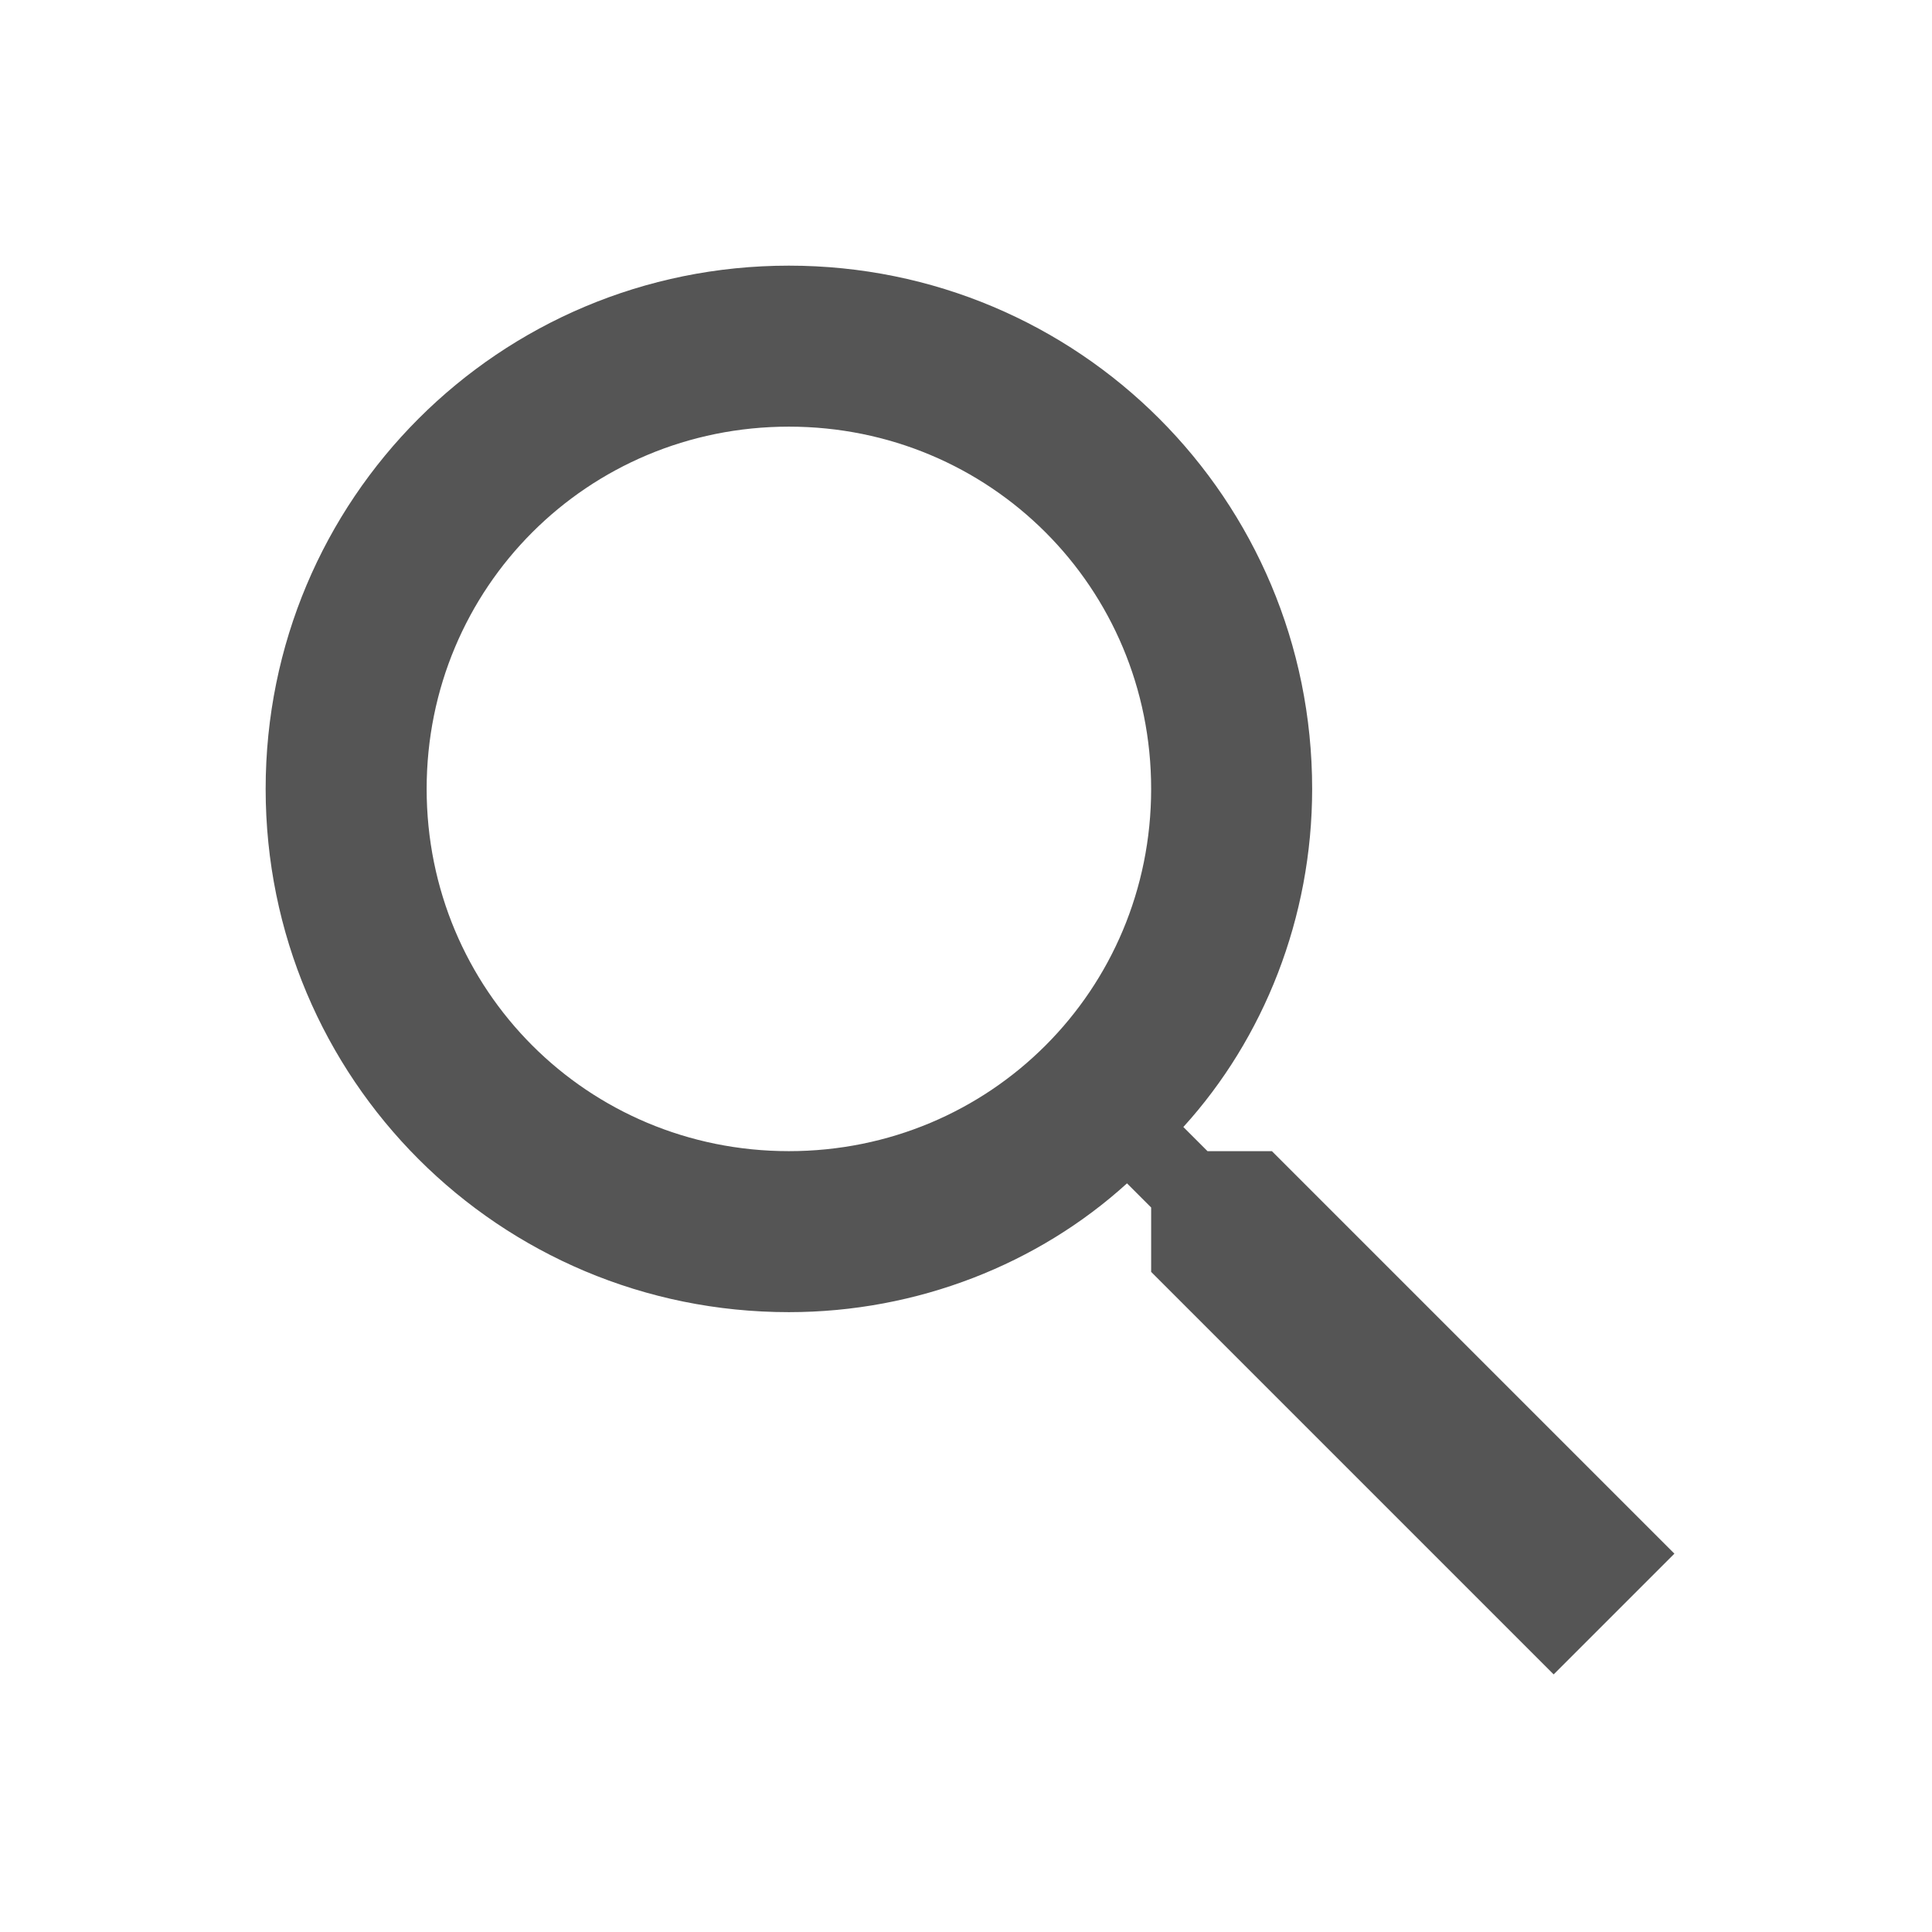
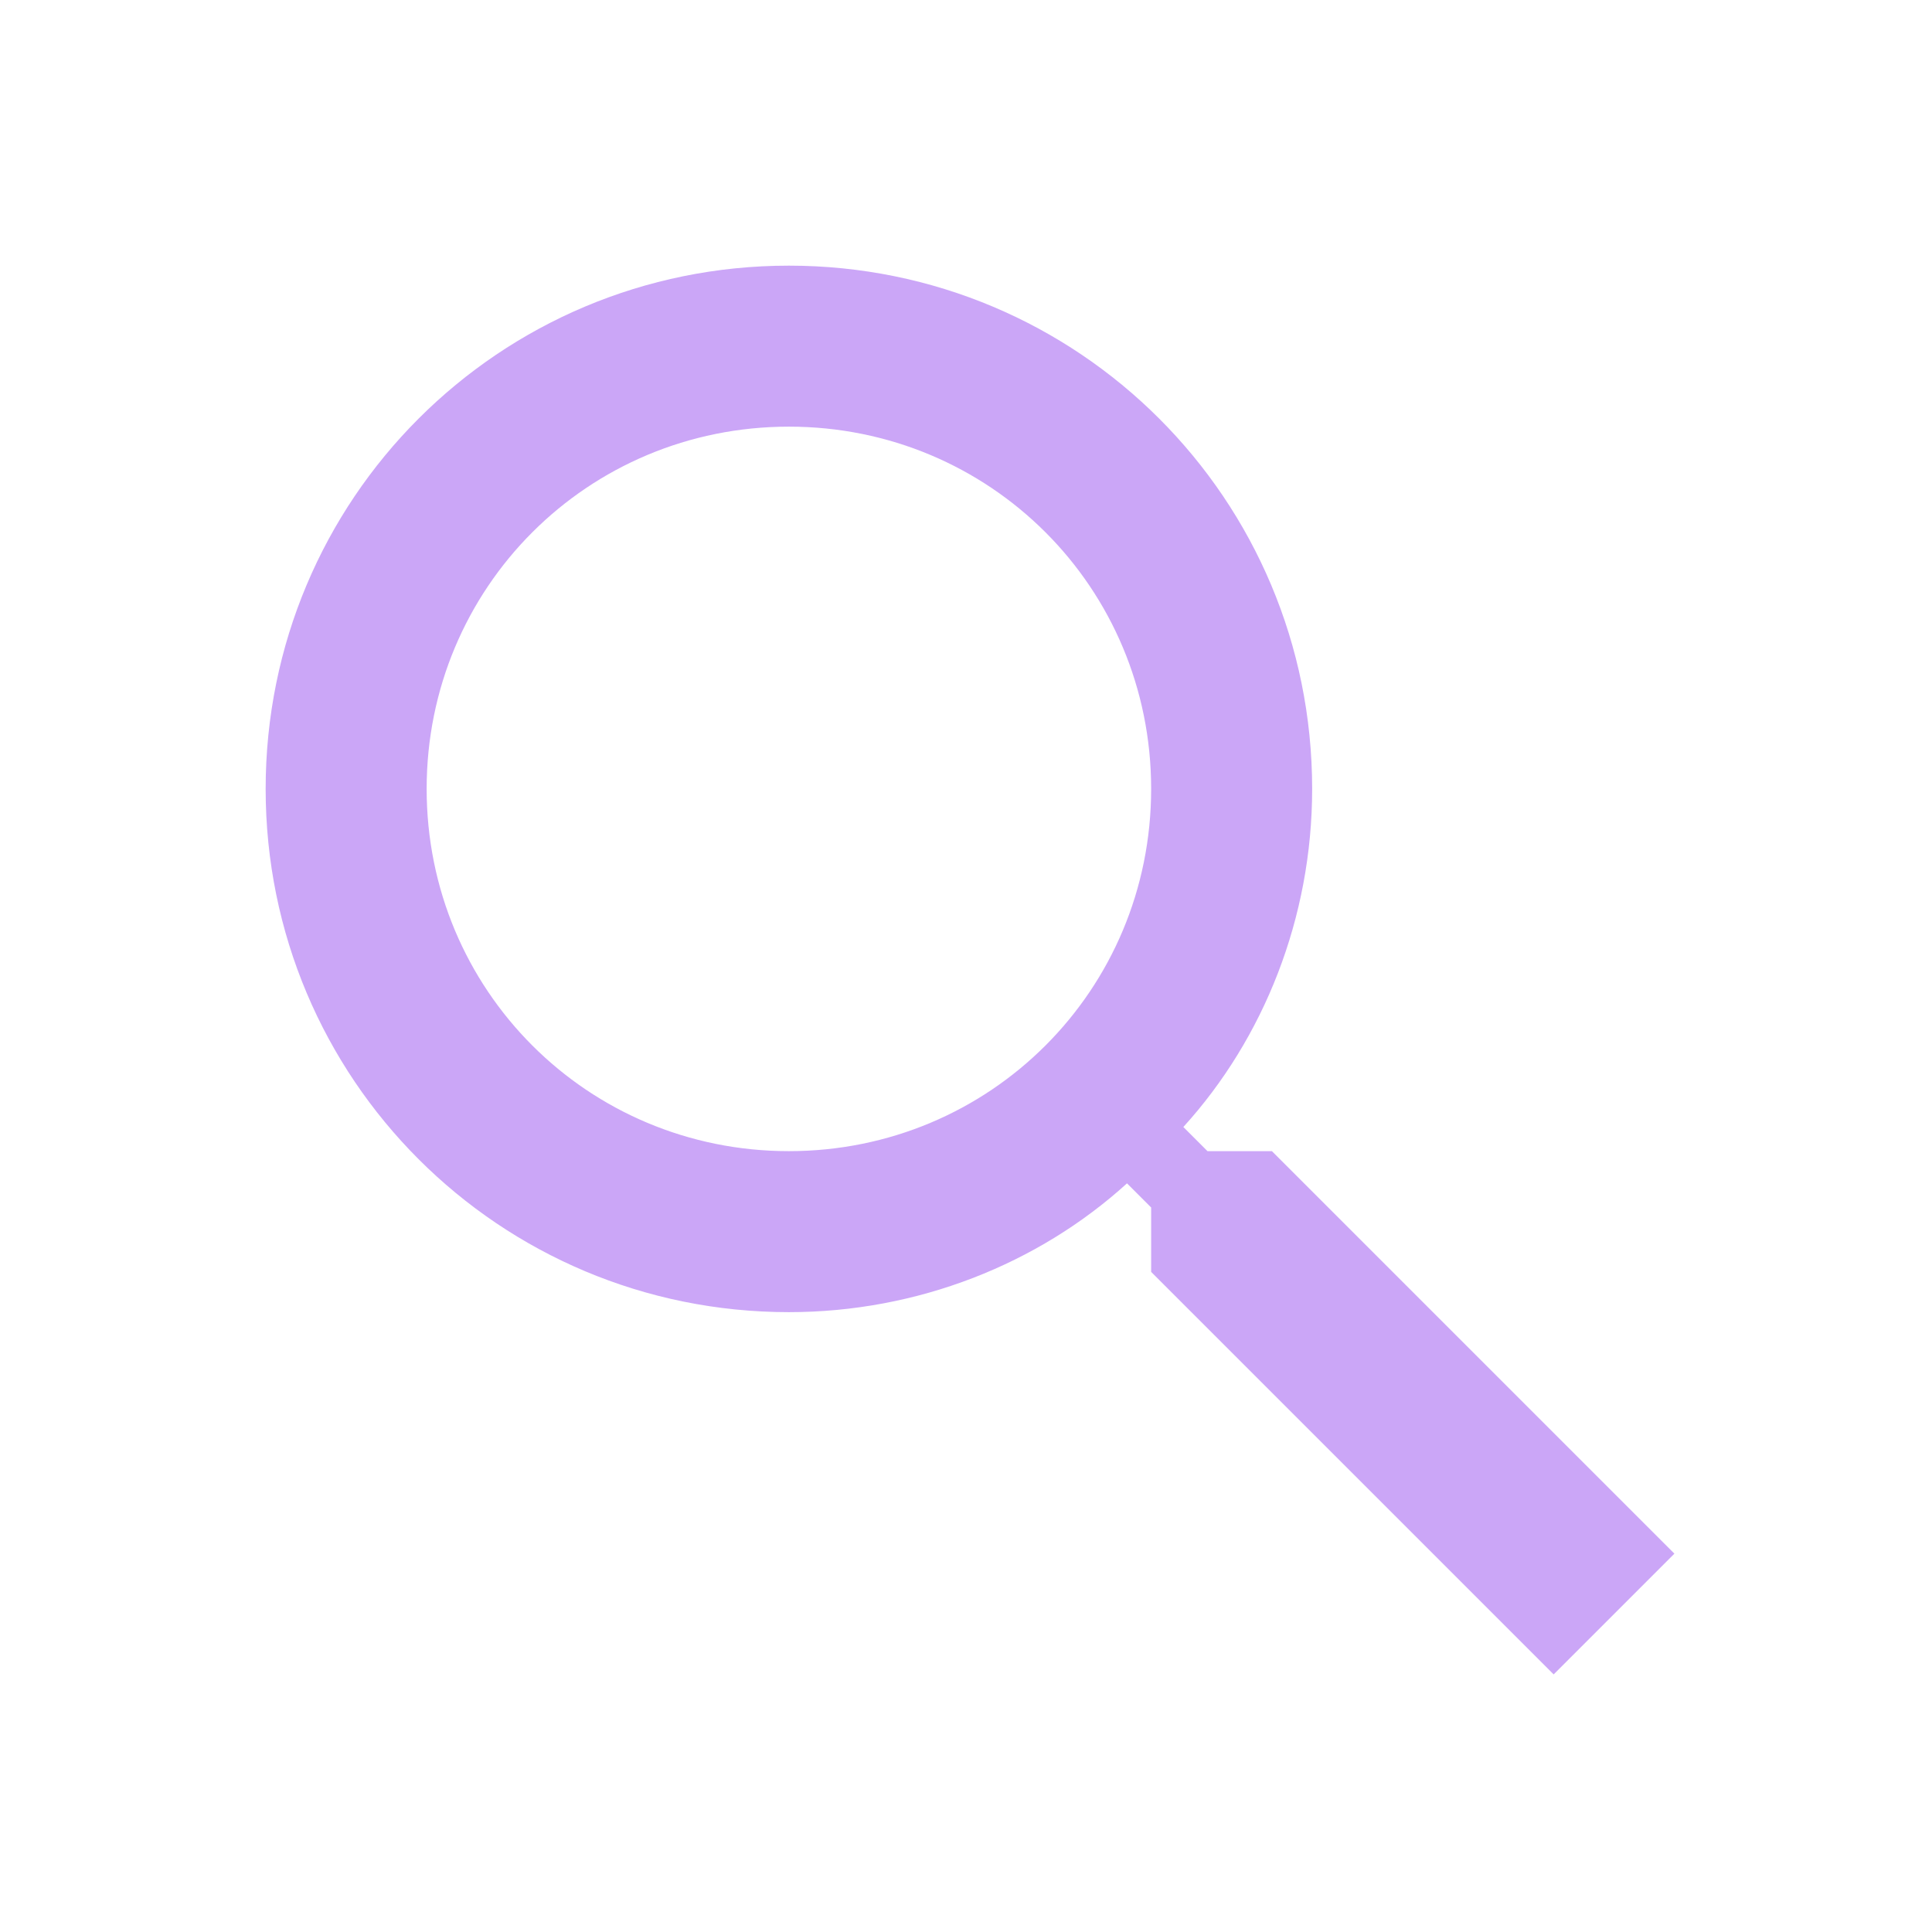
- <svg xmlns="http://www.w3.org/2000/svg" width="24" height="24" version="1.1">
-   <g transform="translate(0,-8)">
-     <path d="m15.8 22.3h-0.8l-0.3-0.3c1-1.1 1.6-2.6 1.6-4.2 0-3.6-2.9-6.5-6.5-6.5-3.6 0-6.5 2.9-6.5 6.5 0 3.6 2.9 6.5 6.5 6.5 1.6 0 3.1-0.6 4.2-1.6l0.3 0.3v0.8l5 5 1.5-1.5-5-5zm-6 0c-2.5 0-4.5-2-4.5-4.5 0-2.5 2-4.5 4.5-4.5 2.5 0 4.5 2 4.5 4.5 0 2.5-2 4.5-4.5 4.5z" fill="#555" />
-   </g>
+ <svg xmlns="http://www.w3.org/2000/svg" width="24" height="24" viewBox="0 0 24 24" fill="none">
+   <path d="M15.8 14.3H15L14.7 14C15.7 12.9 16.3 11.4 16.3 9.8C16.3 6.2 13.4 3.3 9.8 3.3C6.2 3.3 3.3 6.2 3.3 9.8C3.3 13.4 6.2 16.3 9.8 16.3C11.4 16.3 12.9 15.7 14 14.7L14.3 15V15.8L19.3 20.8L20.8 19.3L15.8 14.3ZM9.8 14.3C7.3 14.3 5.3 12.3 5.3 9.8C5.3 7.3 7.3 5.3 9.8 5.3C12.3 5.3 14.3 7.3 14.3 9.8C14.3 12.3 12.3 14.3 9.8 14.3Z" fill="#CBA6F7" />
</svg>
